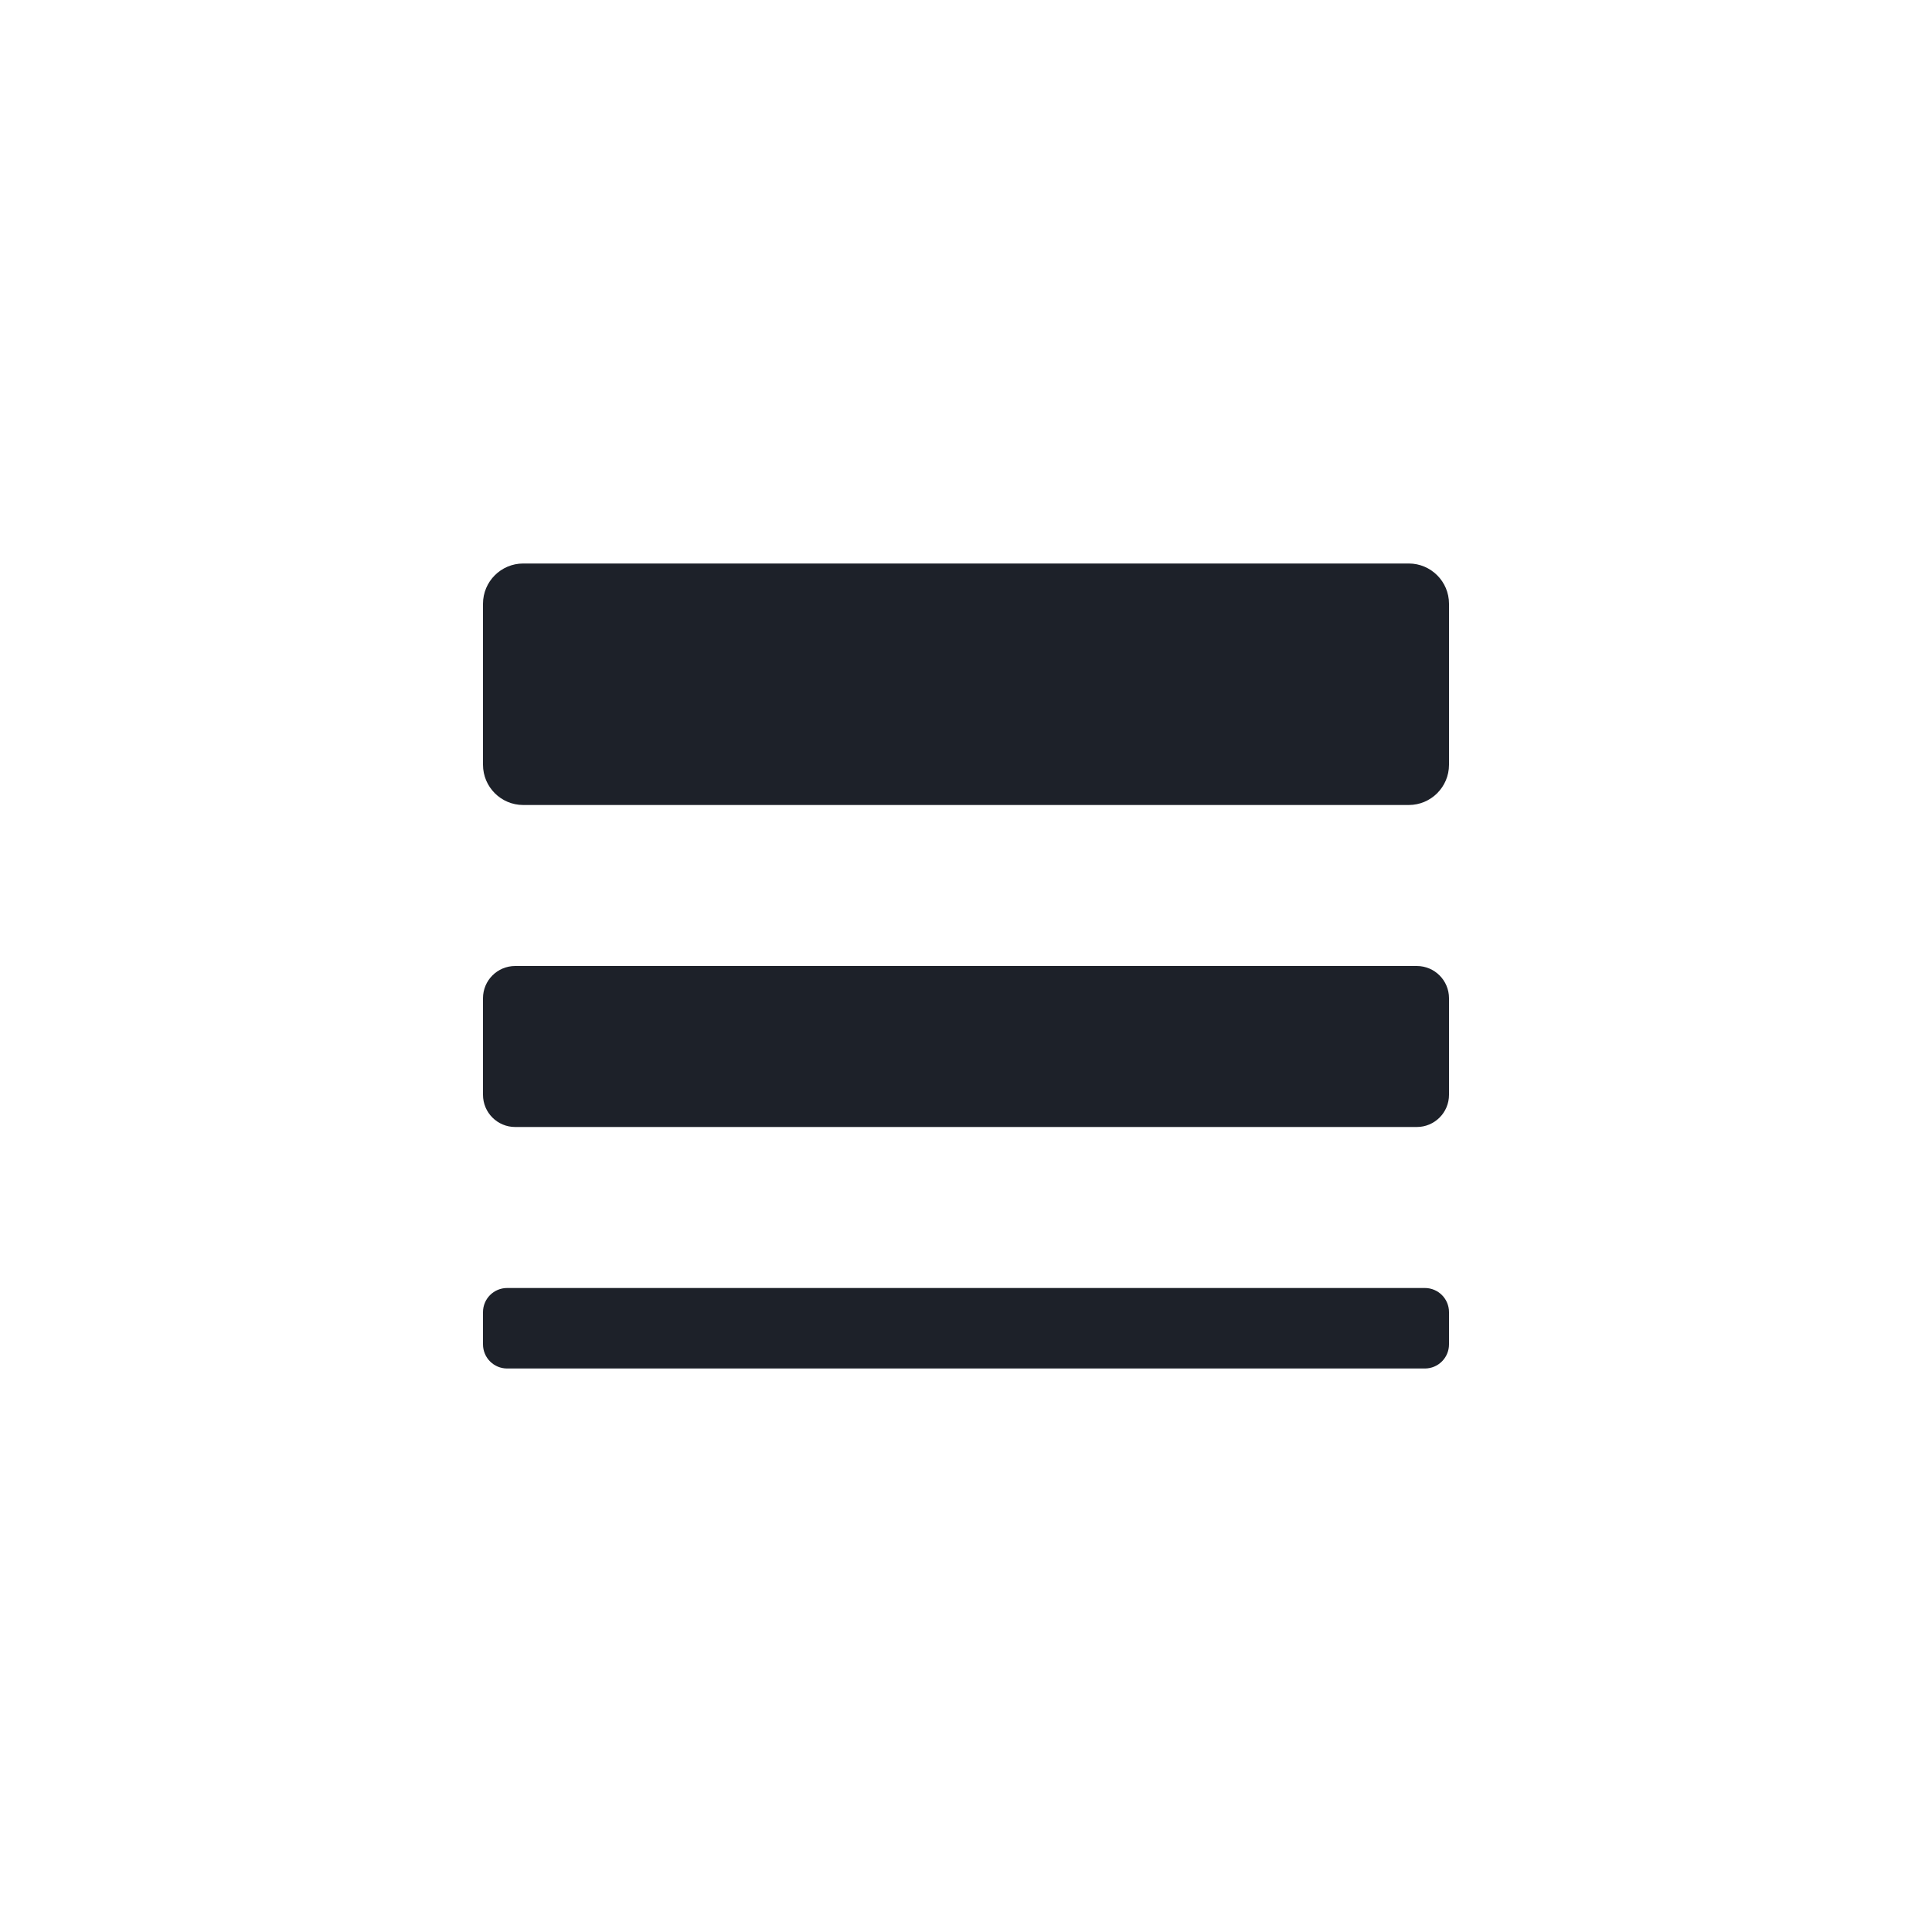
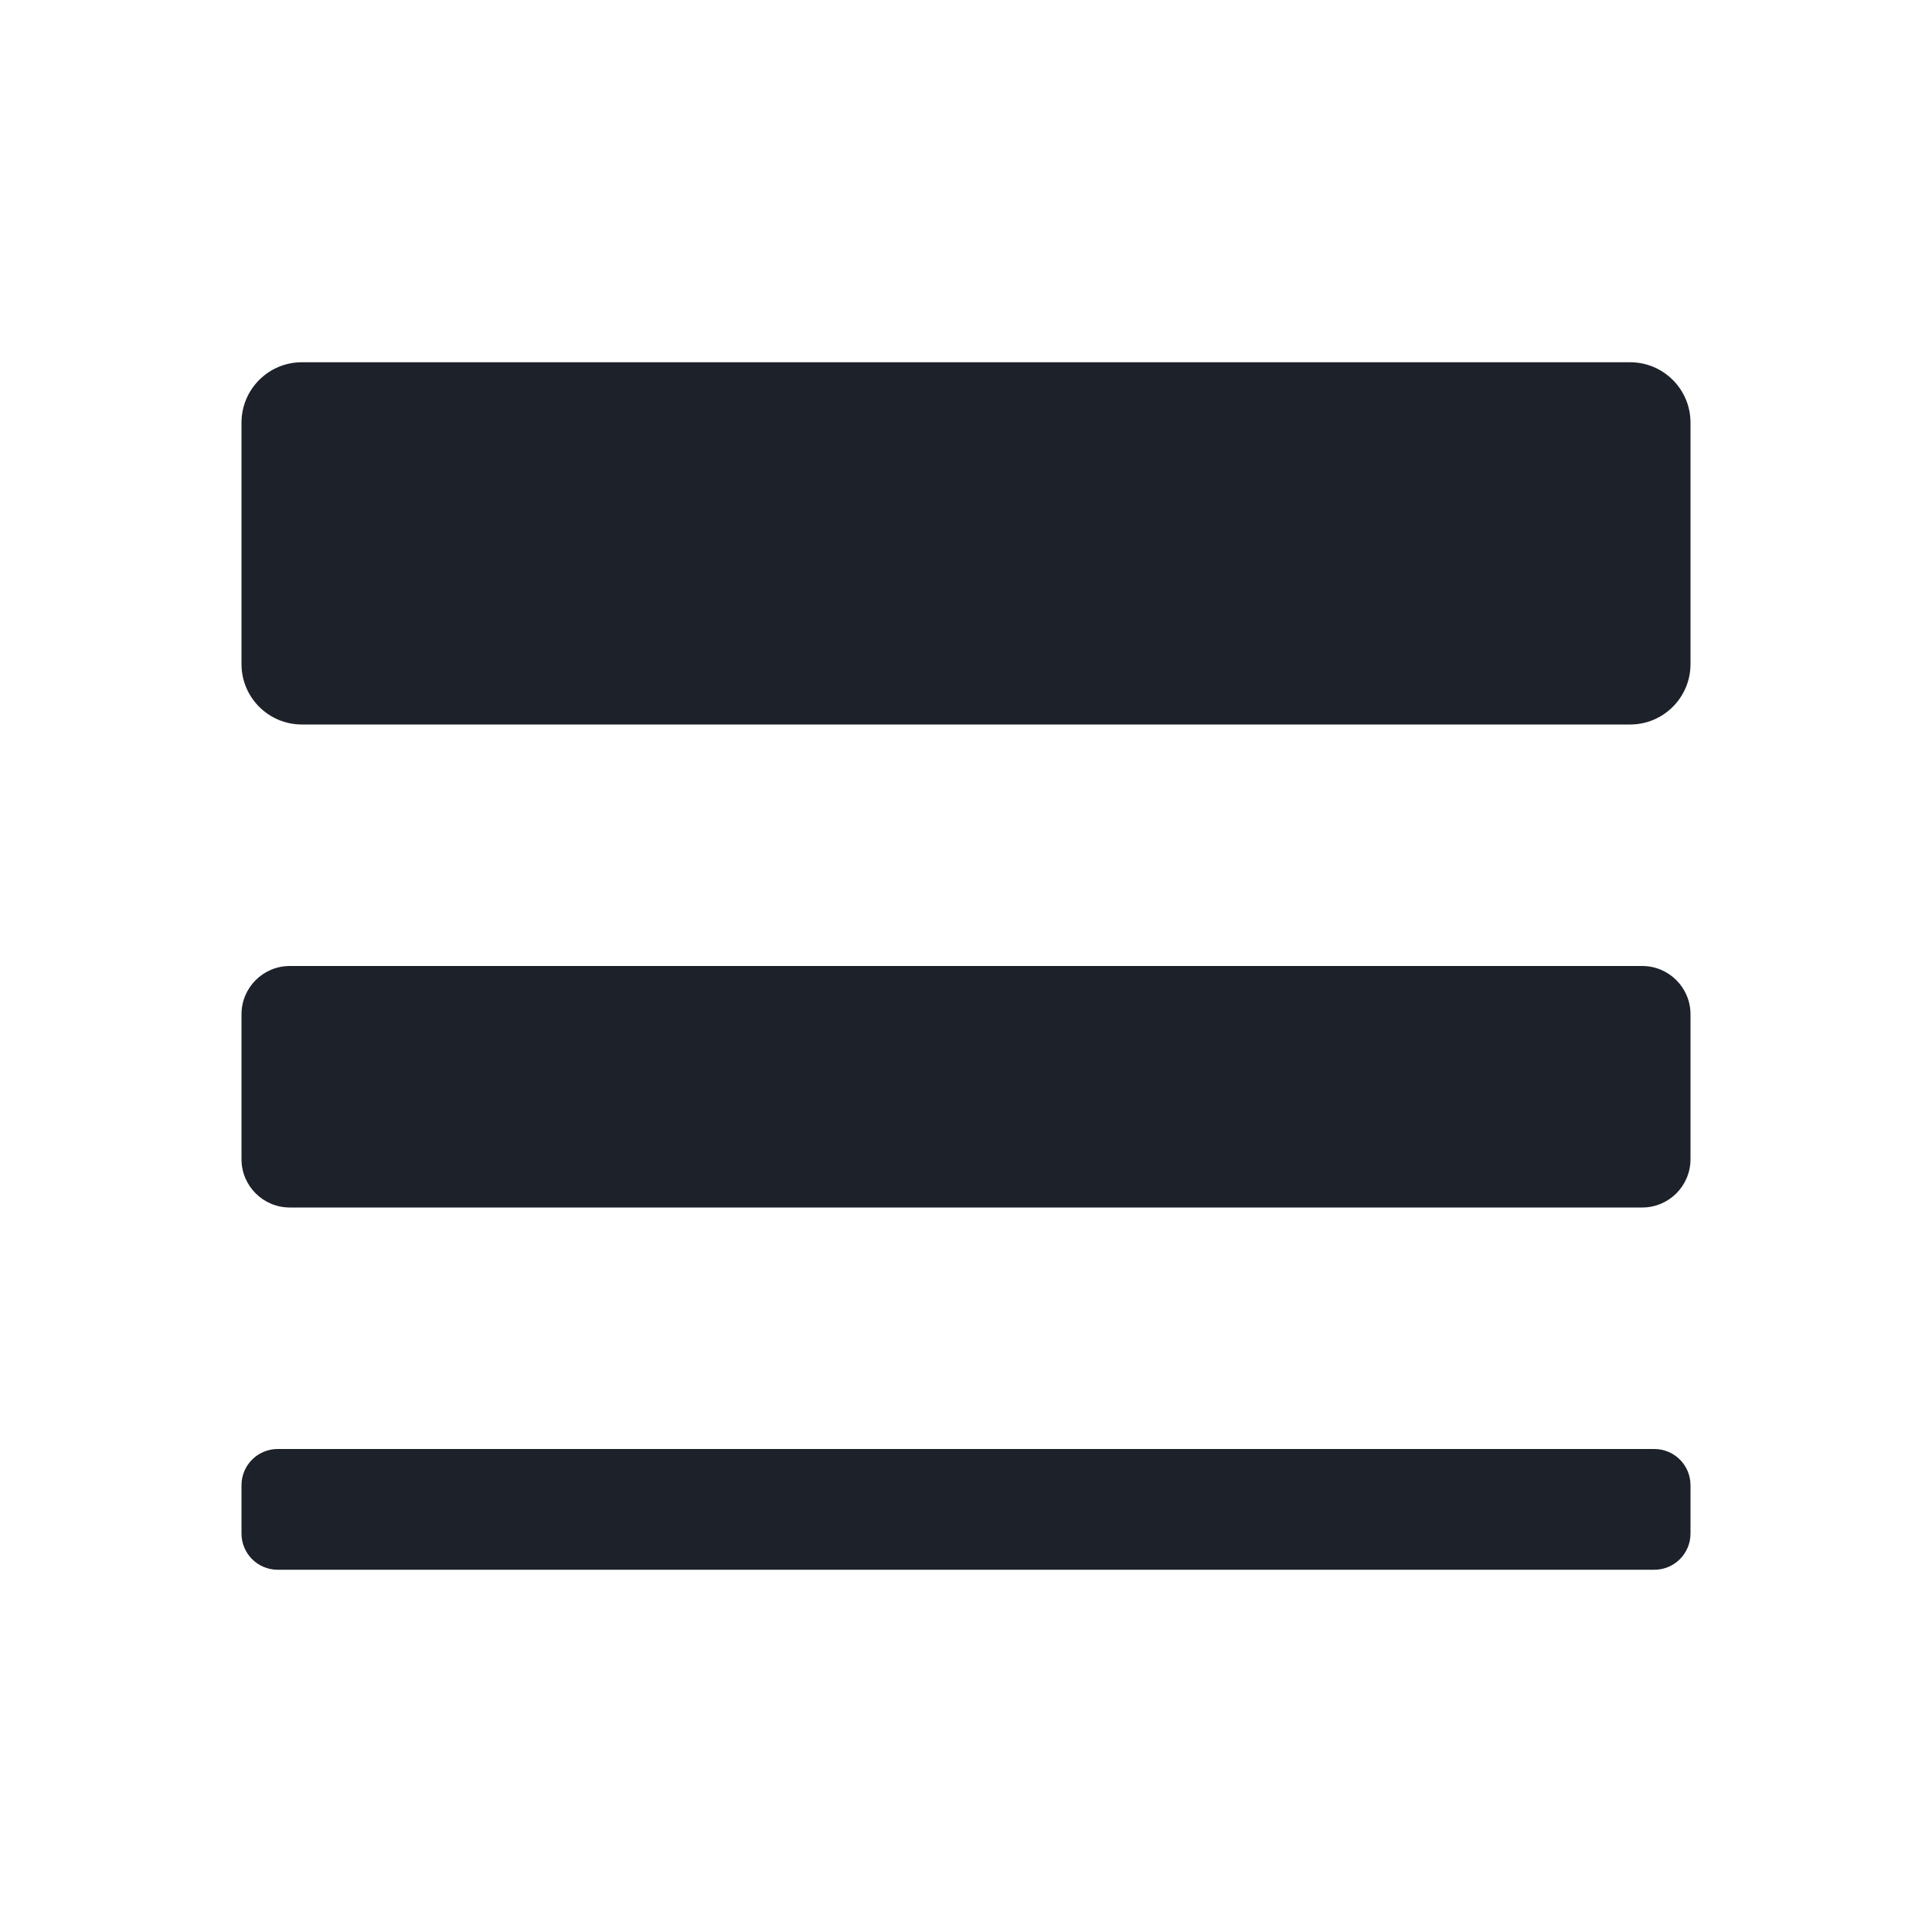
- <svg xmlns="http://www.w3.org/2000/svg" width="24" height="24" viewBox="0 0 24 24" fill="none">
-   <path fill-rule="evenodd" clip-rule="evenodd" d="M6.3 17C6.134 17 6 16.866 6 16.7L6 16.3C6 16.134 6.134 16 6.3 16L17.7 16C17.866 16 18 16.134 18 16.3L18 16.7C18 16.866 17.866 17 17.7 17L6.3 17ZM6.4 14C6.179 14 6 13.821 6 13.6L6 12.4C6 12.179 6.179 12 6.4 12L17.6 12C17.821 12 18 12.179 18 12.4L18 13.6C18 13.821 17.821 14 17.6 14L6.4 14ZM6 9.5C6 9.776 6.224 10 6.5 10L17.5 10C17.776 10 18 9.776 18 9.5L18 7.5C18 7.224 17.776 7 17.5 7L6.5 7C6.224 7 6 7.224 6 7.5L6 9.5Z" fill="#1D2129" />
+ <svg xmlns="http://www.w3.org/2000/svg" width="16" height="16" viewBox="0 0 16 16" fill="none">
+   <path fill-rule="evenodd" clip-rule="evenodd" d="M2.3 13C2.134 13 2 12.866 2 12.7L2 12.3C2 12.134 2.134 12 2.3 12L13.7 12C13.866 12 14 12.134 14 12.3L14 12.7C14 12.866 13.866 13 13.7 13L2.3 13ZM2.4 10C2.179 10 2 9.821 2 9.6L2 8.4C2 8.179 2.179 8 2.4 8L13.6 8C13.821 8 14 8.179 14 8.4L14 9.6C14 9.821 13.821 10 13.6 10L2.4 10ZM2 5.5C2 5.776 2.224 6 2.5 6L13.5 6C13.776 6 14 5.776 14 5.5L14 3.5C14 3.224 13.776 3 13.5 3L2.5 3C2.224 3 2 3.224 2 3.5L2 5.5Z" fill="#1D2129" />
</svg>
